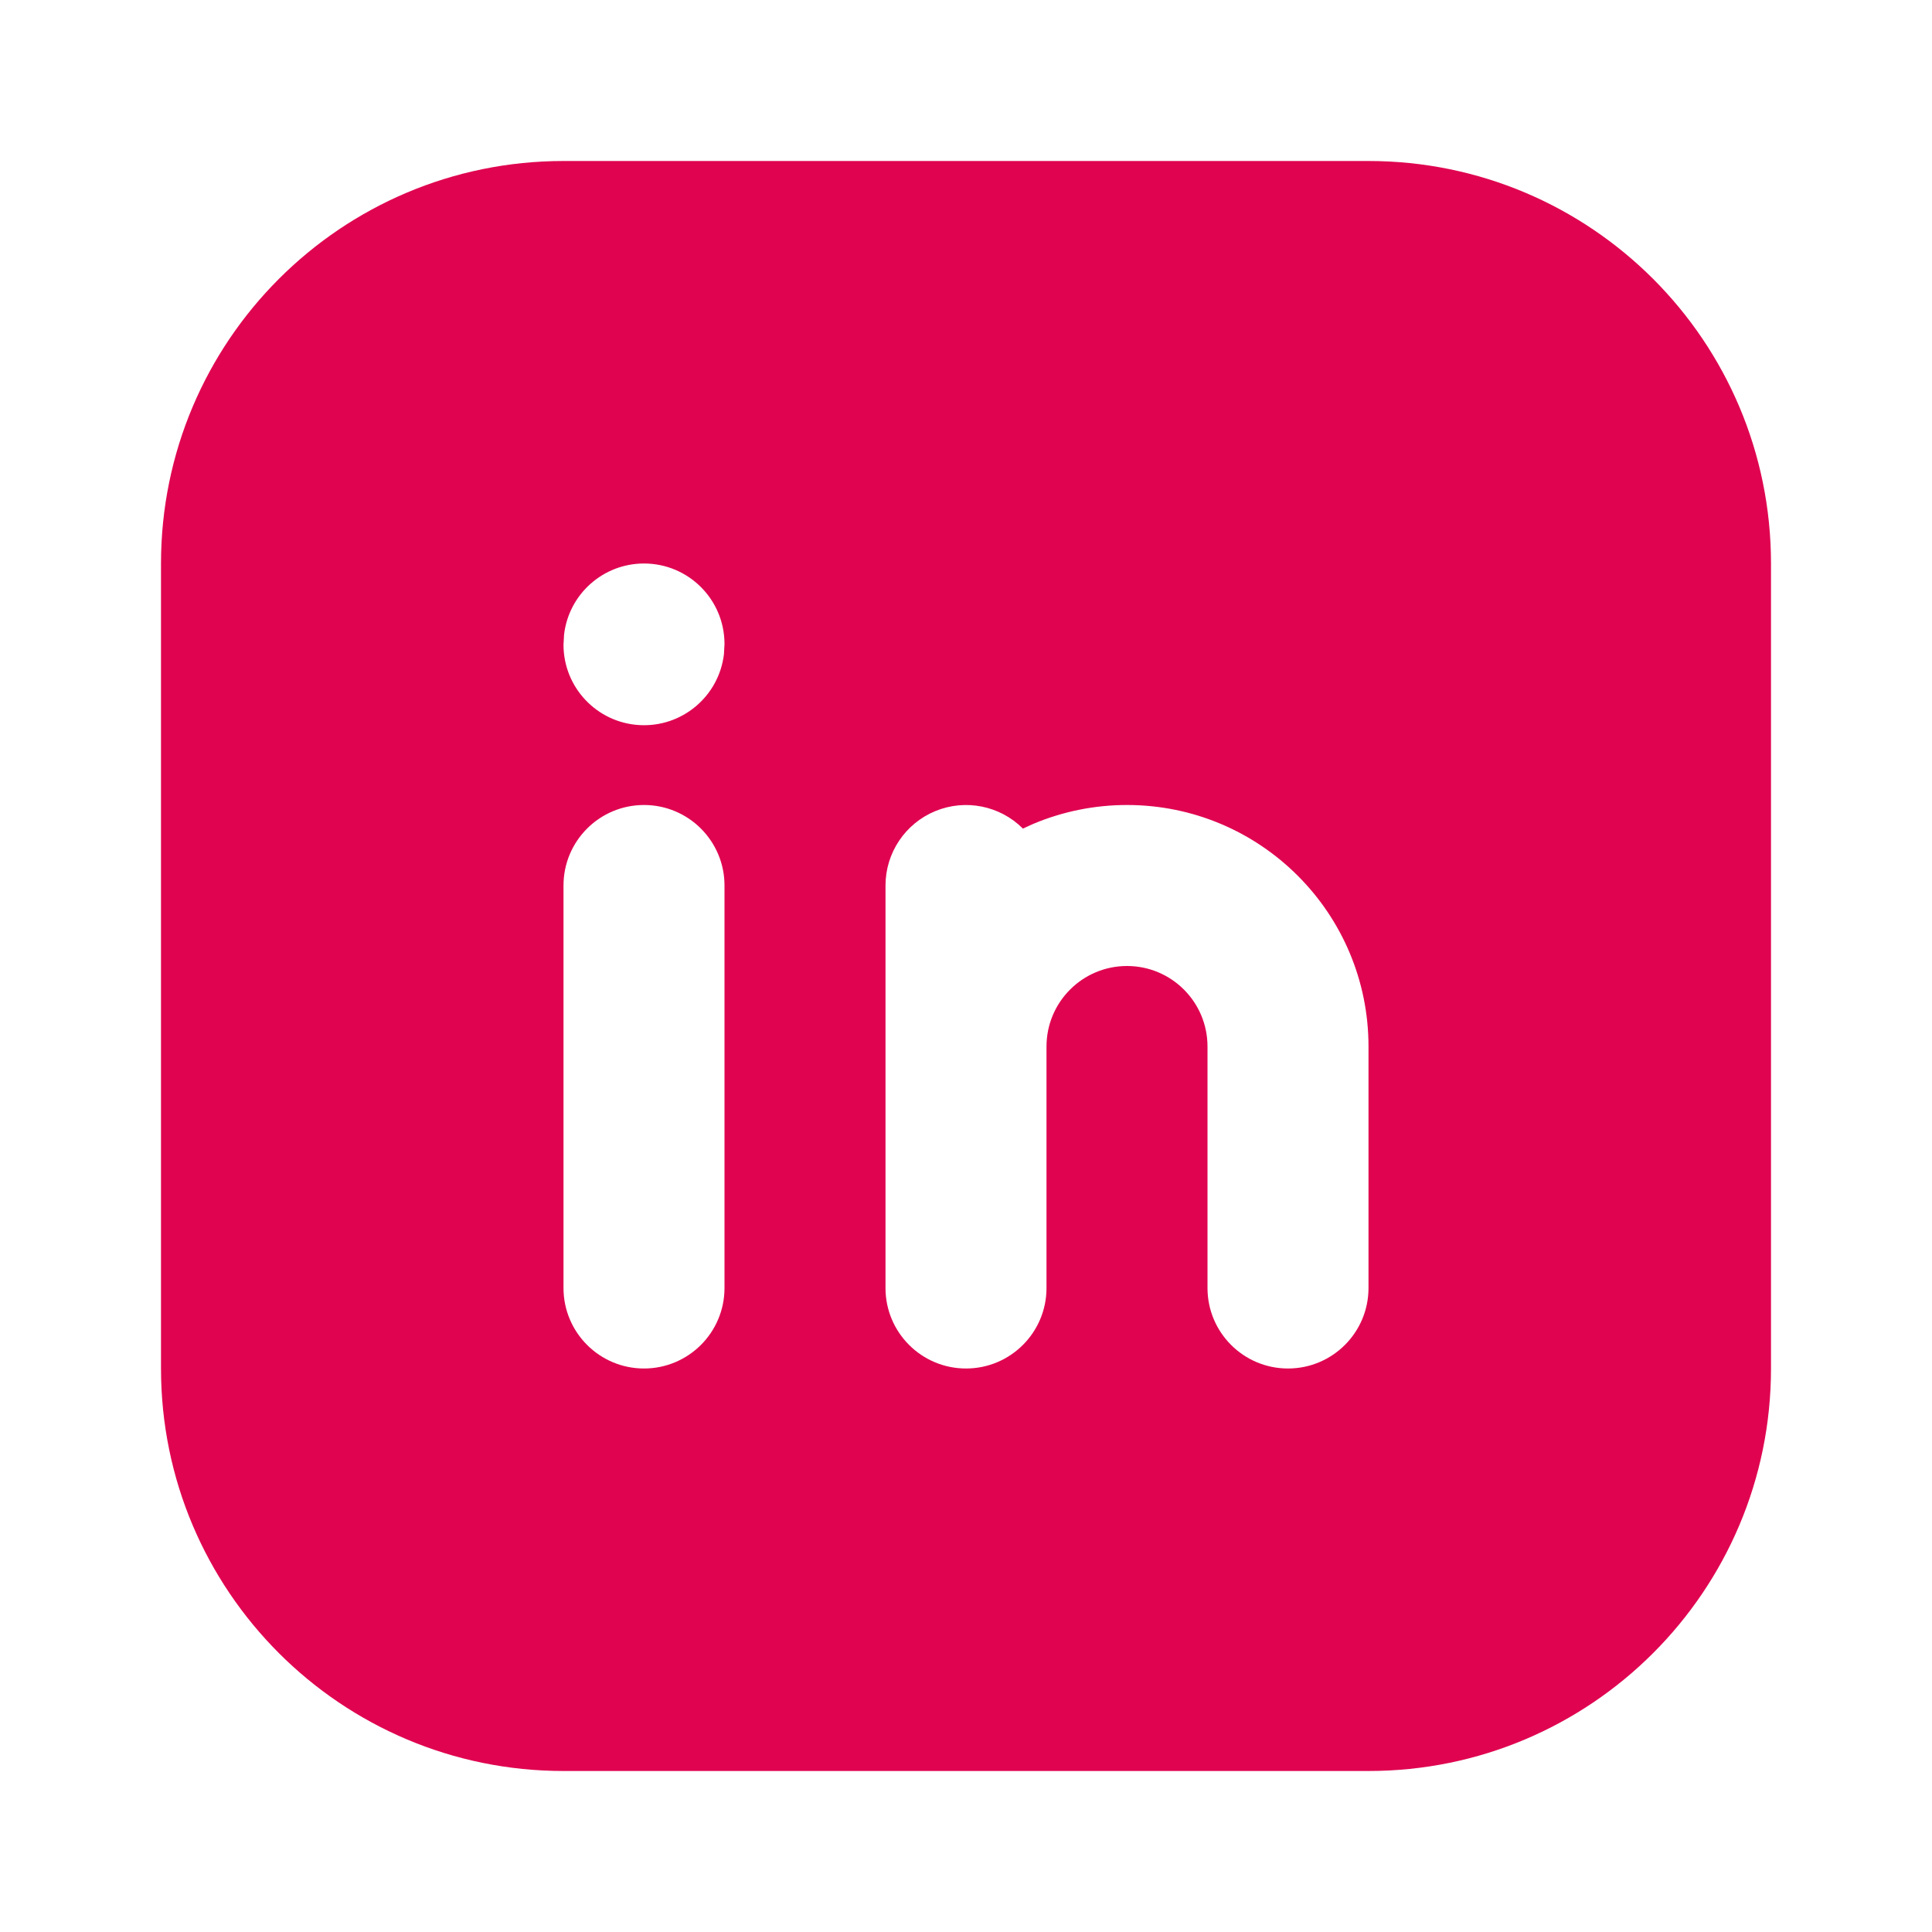
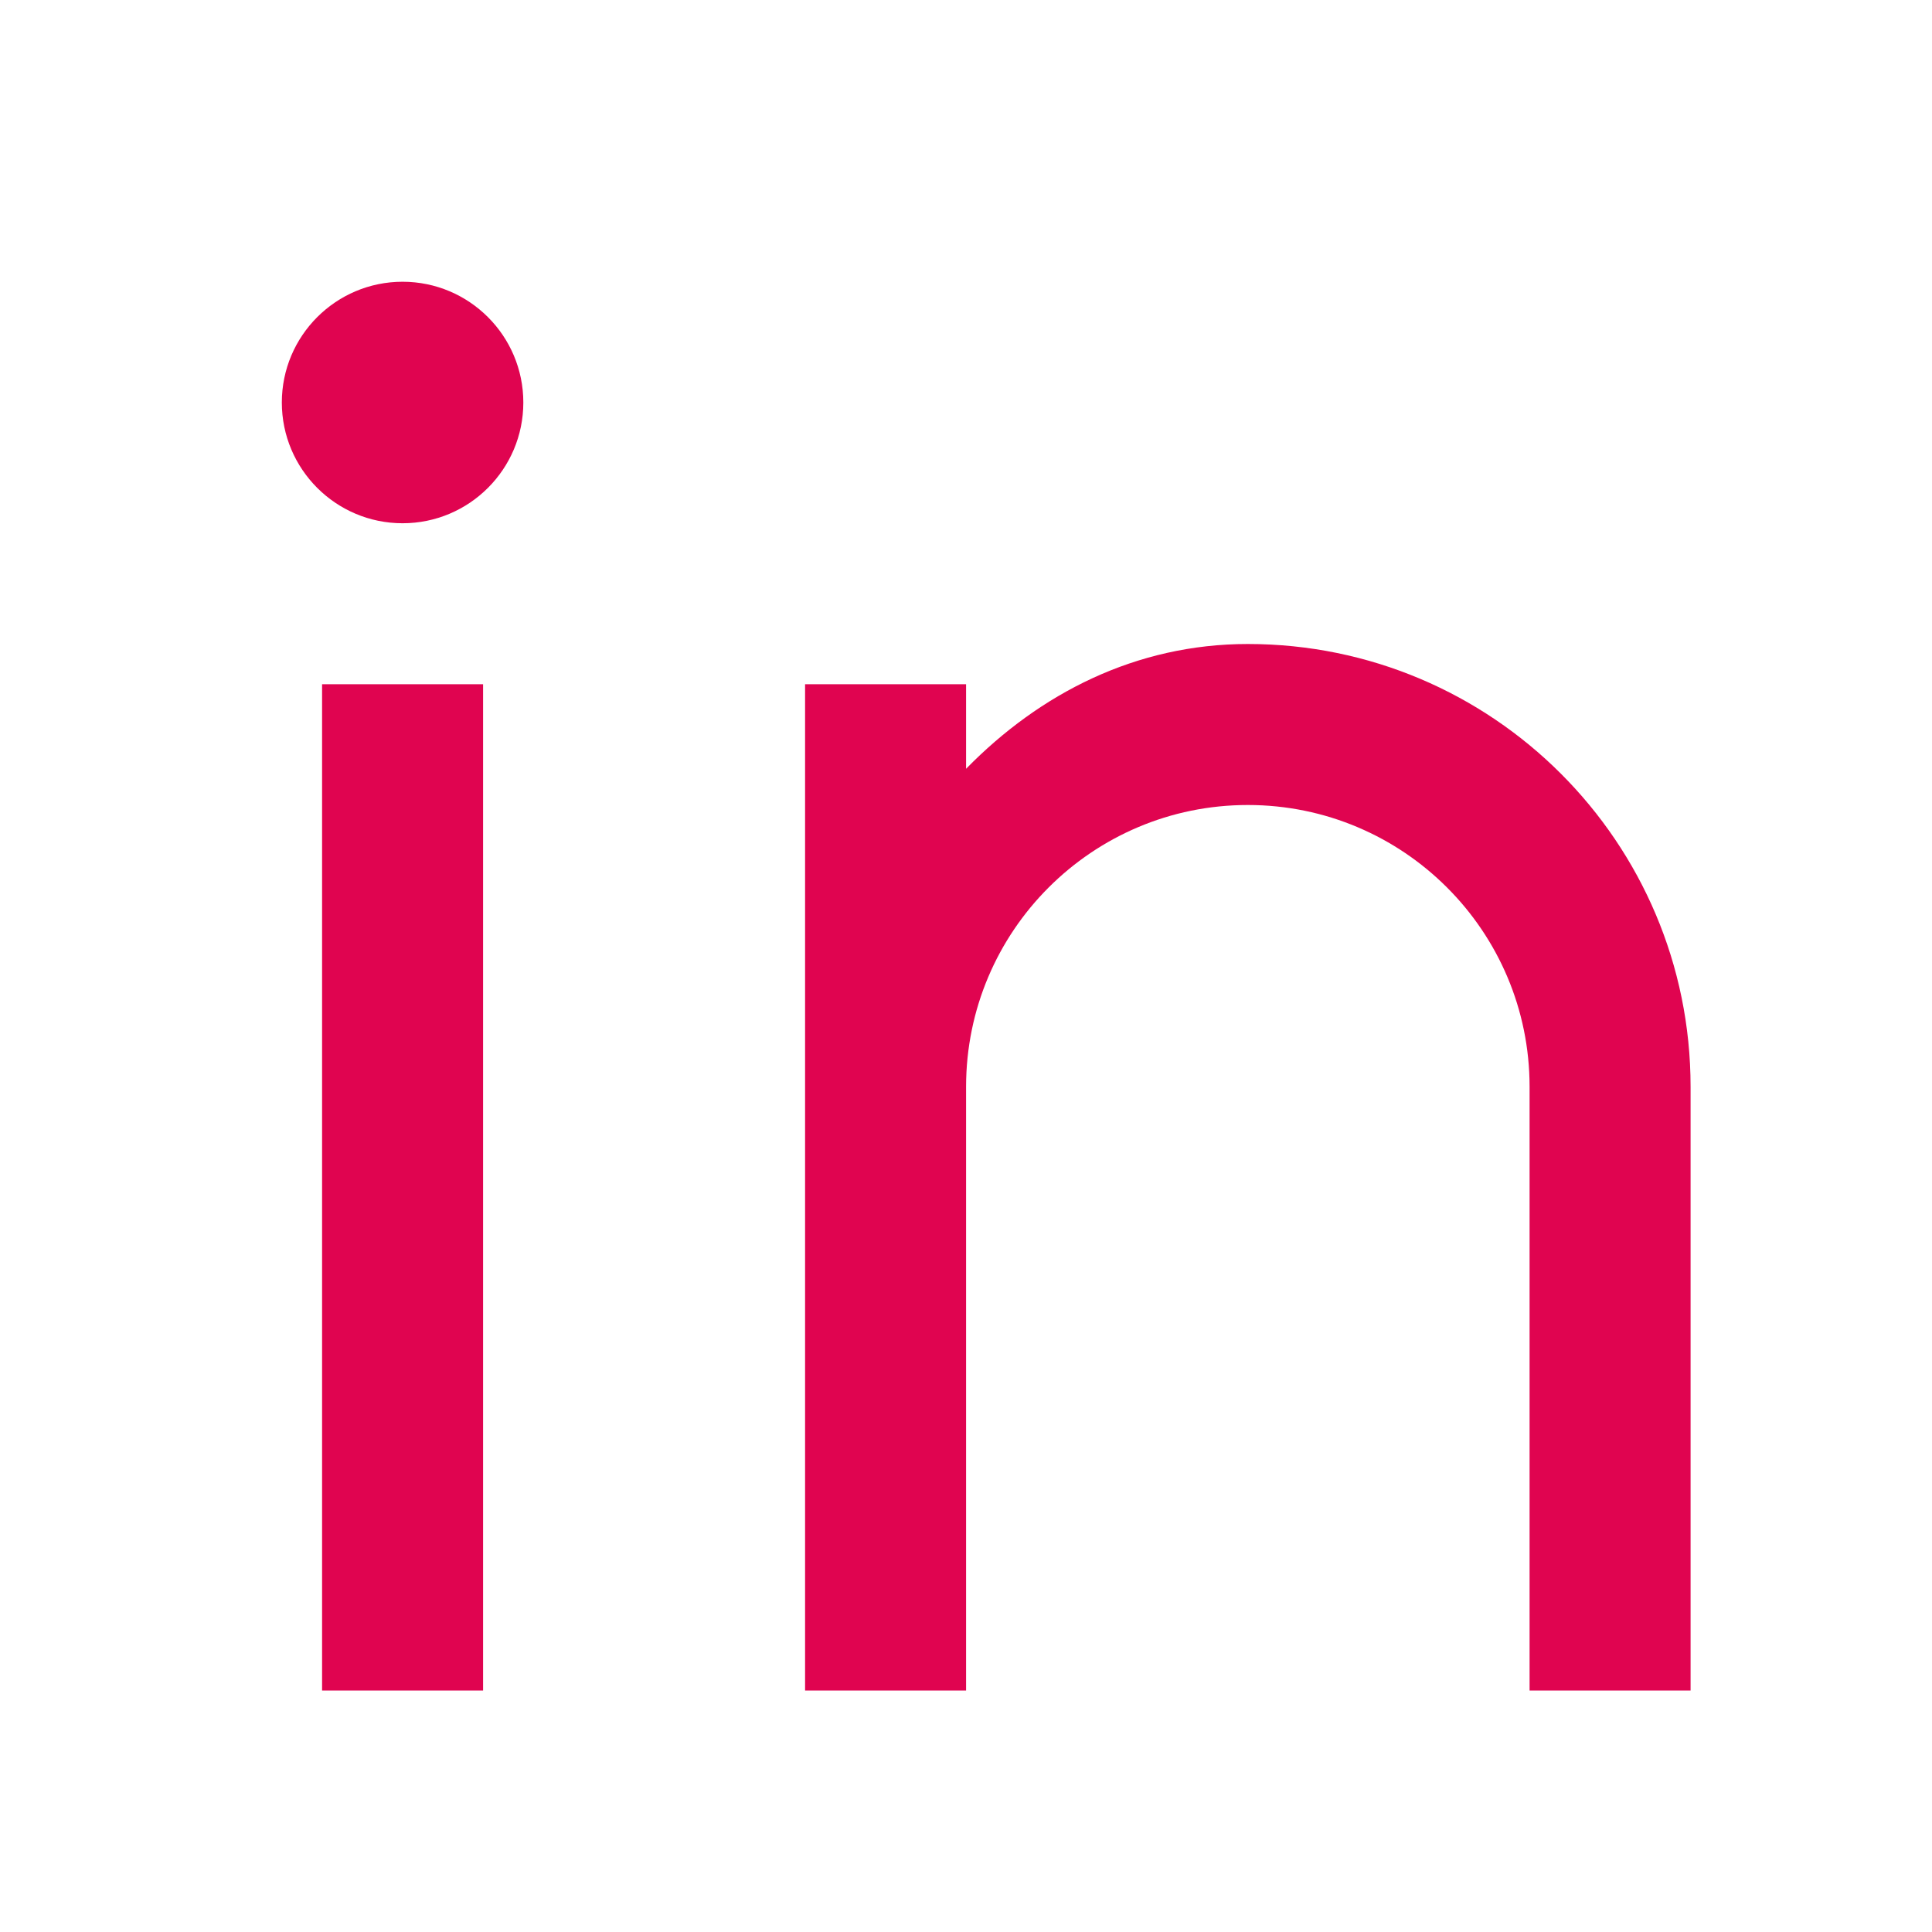
- <svg xmlns="http://www.w3.org/2000/svg" width="24" height="24" viewBox="0 0 24 24" fill="#e00450" class="icon icon-tabler icons-tabler-filled icon-tabler-brand-linkedin">
-   <path stroke="none" d="M0 0h24v24H0z" fill="none" />
-   <path d="M17 2a5 5 0 0 1 5 5v10a5 5 0 0 1 -5 5h-10a5 5 0 0 1 -5 -5v-10a5 5 0 0 1 5 -5zm-9 8a1 1 0 0 0 -1 1v5a1 1 0 0 0 2 0v-5a1 1 0 0 0 -1 -1m6 0a3 3 0 0 0 -1.168 .236l-.125 .057a1 1 0 0 0 -1.707 .707v5a1 1 0 0 0 2 0v-3a1 1 0 0 1 2 0v3a1 1 0 0 0 2 0v-3a3 3 0 0 0 -3 -3m-6 -3a1 1 0 0 0 -.993 .883l-.007 .127a1 1 0 0 0 1.993 .117l.007 -.127a1 1 0 0 0 -1 -1" />
+ <svg xmlns="http://www.w3.org/2000/svg" viewBox="0 0 24 24" width="24" height="24" fill="rgba(224,4,80,1)">
+   <path d="M12.001 9.55C12.918 8.613 14.112 8 15.501 8C18.538 8 21.001 10.462 21.001 13.5V21H19.001V13.5C19.001 11.567 17.434 10 15.501 10C13.568 10 12.001 11.567 12.001 13.5V21H10.001V8.5H12.001V9.55ZM5.001 6.5C4.173 6.5 3.501 5.828 3.501 5C3.501 4.172 4.173 3.5 5.001 3.5C5.829 3.5 6.501 4.172 6.501 5C6.501 5.828 5.829 6.5 5.001 6.5ZM4.001 8.5H6.001V21H4.001V8.5Z" />
</svg>
